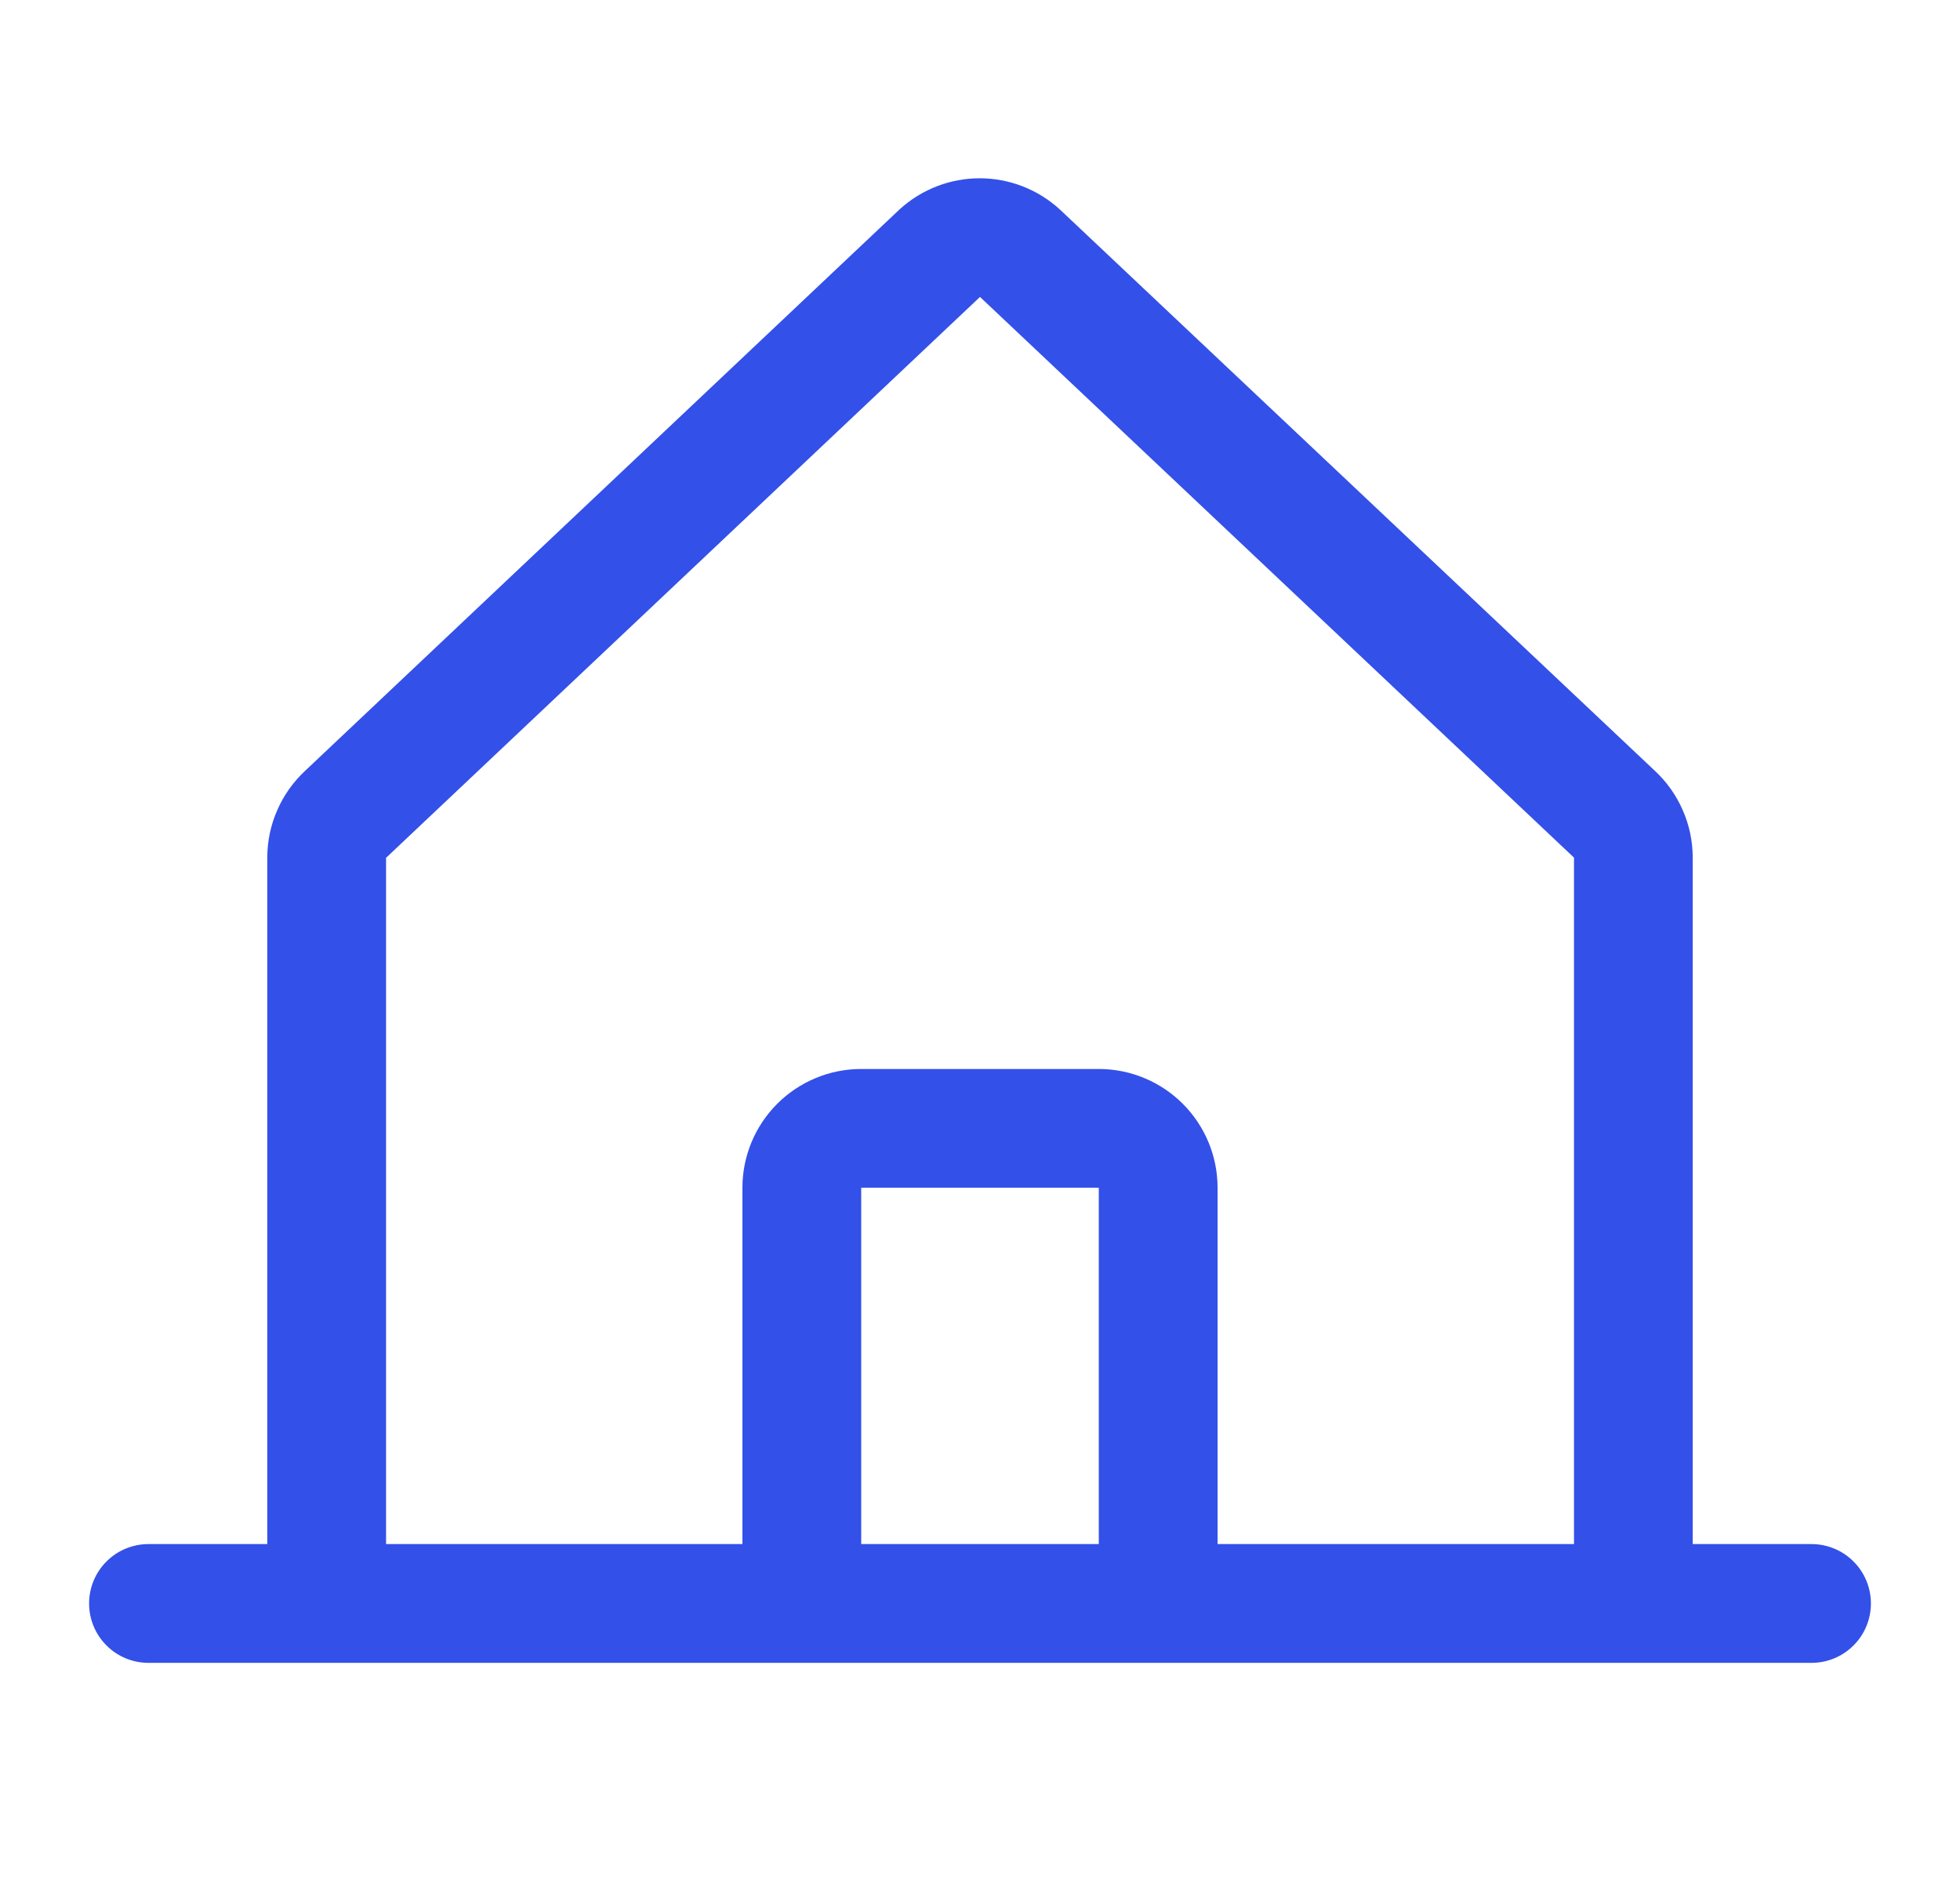
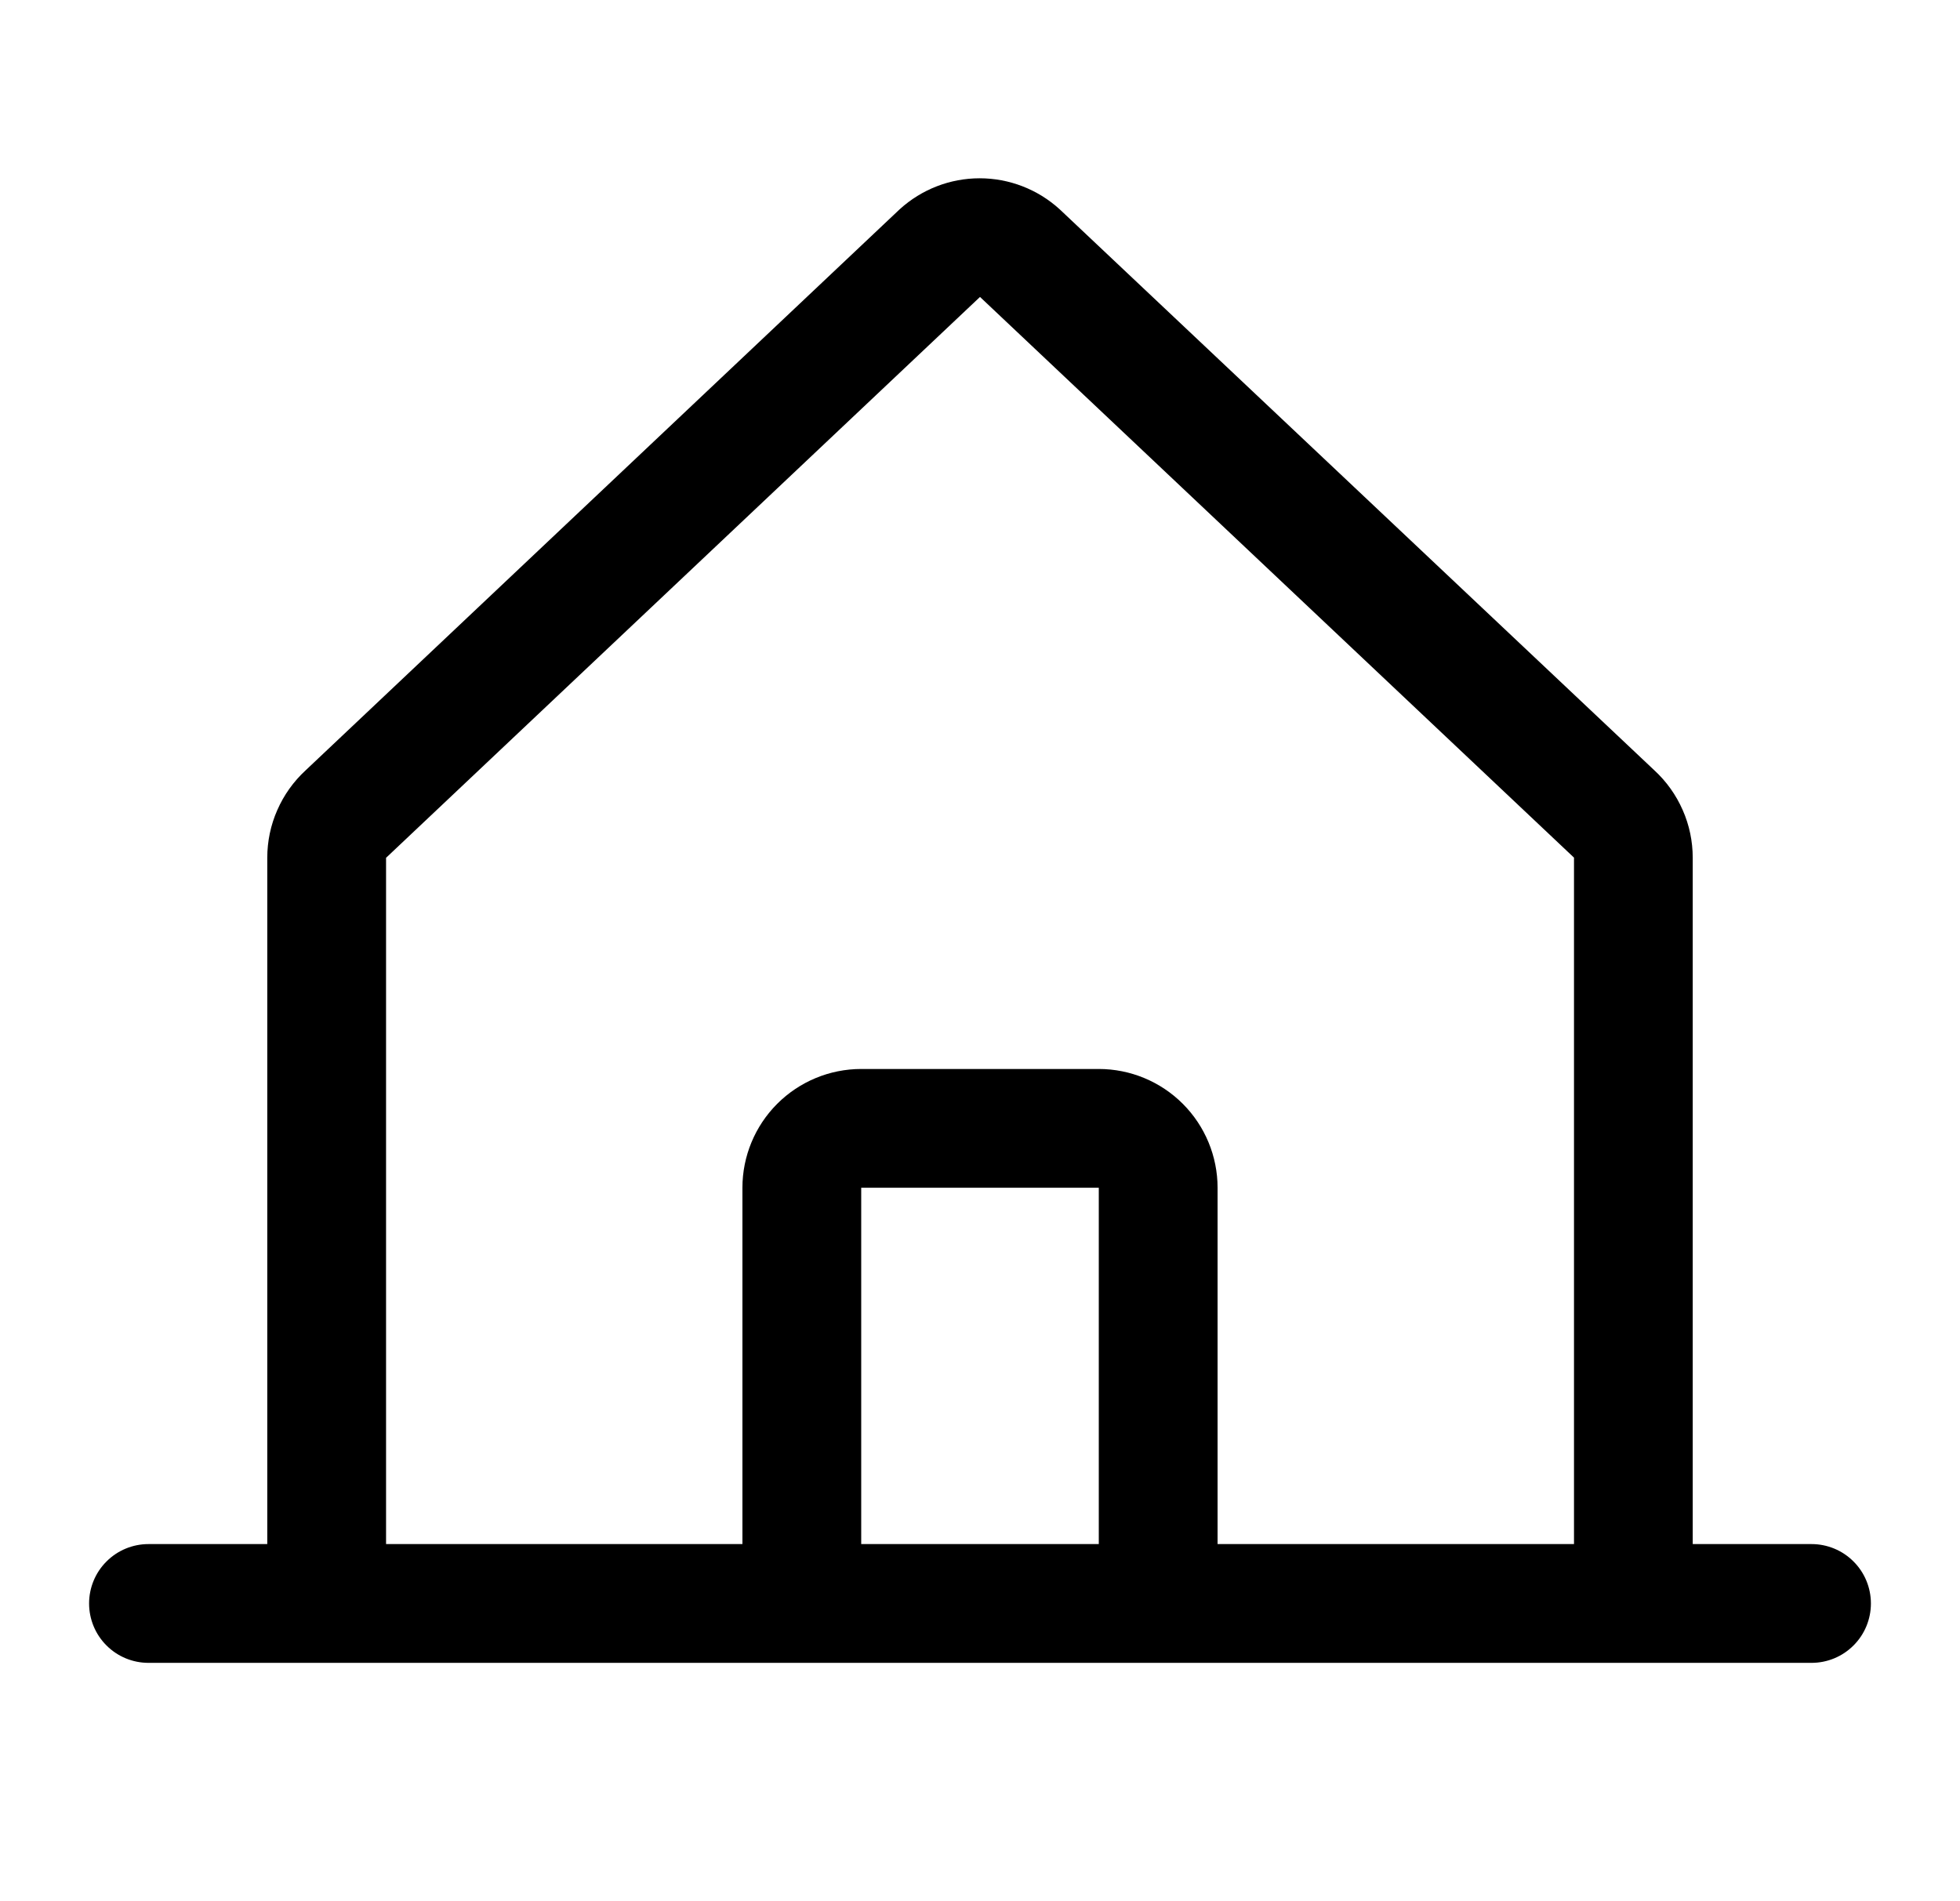
<svg xmlns="http://www.w3.org/2000/svg" width="33" height="32" viewBox="0 0 33 32" fill="none">
-   <path d="M30.5 26H28.5V14.444C28.5 14.167 28.443 13.893 28.331 13.64C28.22 13.386 28.058 13.159 27.854 12.971L17.854 3.536C17.849 3.532 17.844 3.527 17.84 3.523C17.472 3.188 16.992 3.002 16.494 3.002C15.997 3.002 15.517 3.188 15.149 3.523L15.135 3.536L5.146 12.971C4.942 13.159 4.78 13.386 4.669 13.64C4.557 13.893 4.5 14.167 4.5 14.444V26H2.5C2.235 26 1.98 26.105 1.793 26.293C1.605 26.48 1.5 26.735 1.5 27C1.5 27.265 1.605 27.52 1.793 27.707C1.98 27.895 2.235 28 2.5 28H30.5C30.765 28 31.02 27.895 31.207 27.707C31.395 27.52 31.5 27.265 31.5 27C31.5 26.735 31.395 26.48 31.207 26.293C31.02 26.105 30.765 26 30.5 26ZM6.5 14.444L6.514 14.431L16.5 5L26.488 14.429L26.501 14.441V26H20.5V20C20.5 19.47 20.289 18.961 19.914 18.586C19.539 18.211 19.03 18 18.5 18H14.5C13.97 18 13.461 18.211 13.086 18.586C12.711 18.961 12.5 19.47 12.5 20V26H6.5V14.444ZM18.5 26H14.5V20H18.5V26Z" fill="#3350E9" />
+   <path d="M30.5 26H28.5V14.444C28.5 14.167 28.443 13.893 28.331 13.64C28.22 13.386 28.058 13.159 27.854 12.971L17.854 3.536C17.849 3.532 17.844 3.527 17.84 3.523C17.472 3.188 16.992 3.002 16.494 3.002C15.997 3.002 15.517 3.188 15.149 3.523L15.135 3.536L5.146 12.971C4.942 13.159 4.78 13.386 4.669 13.64C4.557 13.893 4.5 14.167 4.5 14.444V26H2.5C2.235 26 1.98 26.105 1.793 26.293C1.605 26.48 1.5 26.735 1.5 27C1.5 27.265 1.605 27.52 1.793 27.707C1.98 27.895 2.235 28 2.5 28H30.5C30.765 28 31.02 27.895 31.207 27.707C31.395 27.52 31.5 27.265 31.5 27C31.5 26.735 31.395 26.48 31.207 26.293C31.02 26.105 30.765 26 30.5 26ZM6.5 14.444L6.514 14.431L16.5 5L26.488 14.429L26.501 14.441V26H20.5V20C20.5 19.47 20.289 18.961 19.914 18.586C19.539 18.211 19.03 18 18.5 18H14.5C13.97 18 13.461 18.211 13.086 18.586C12.711 18.961 12.5 19.47 12.5 20V26H6.5V14.444ZM18.5 26H14.5V20H18.5V26Z" fill="currentColor" />
</svg>
